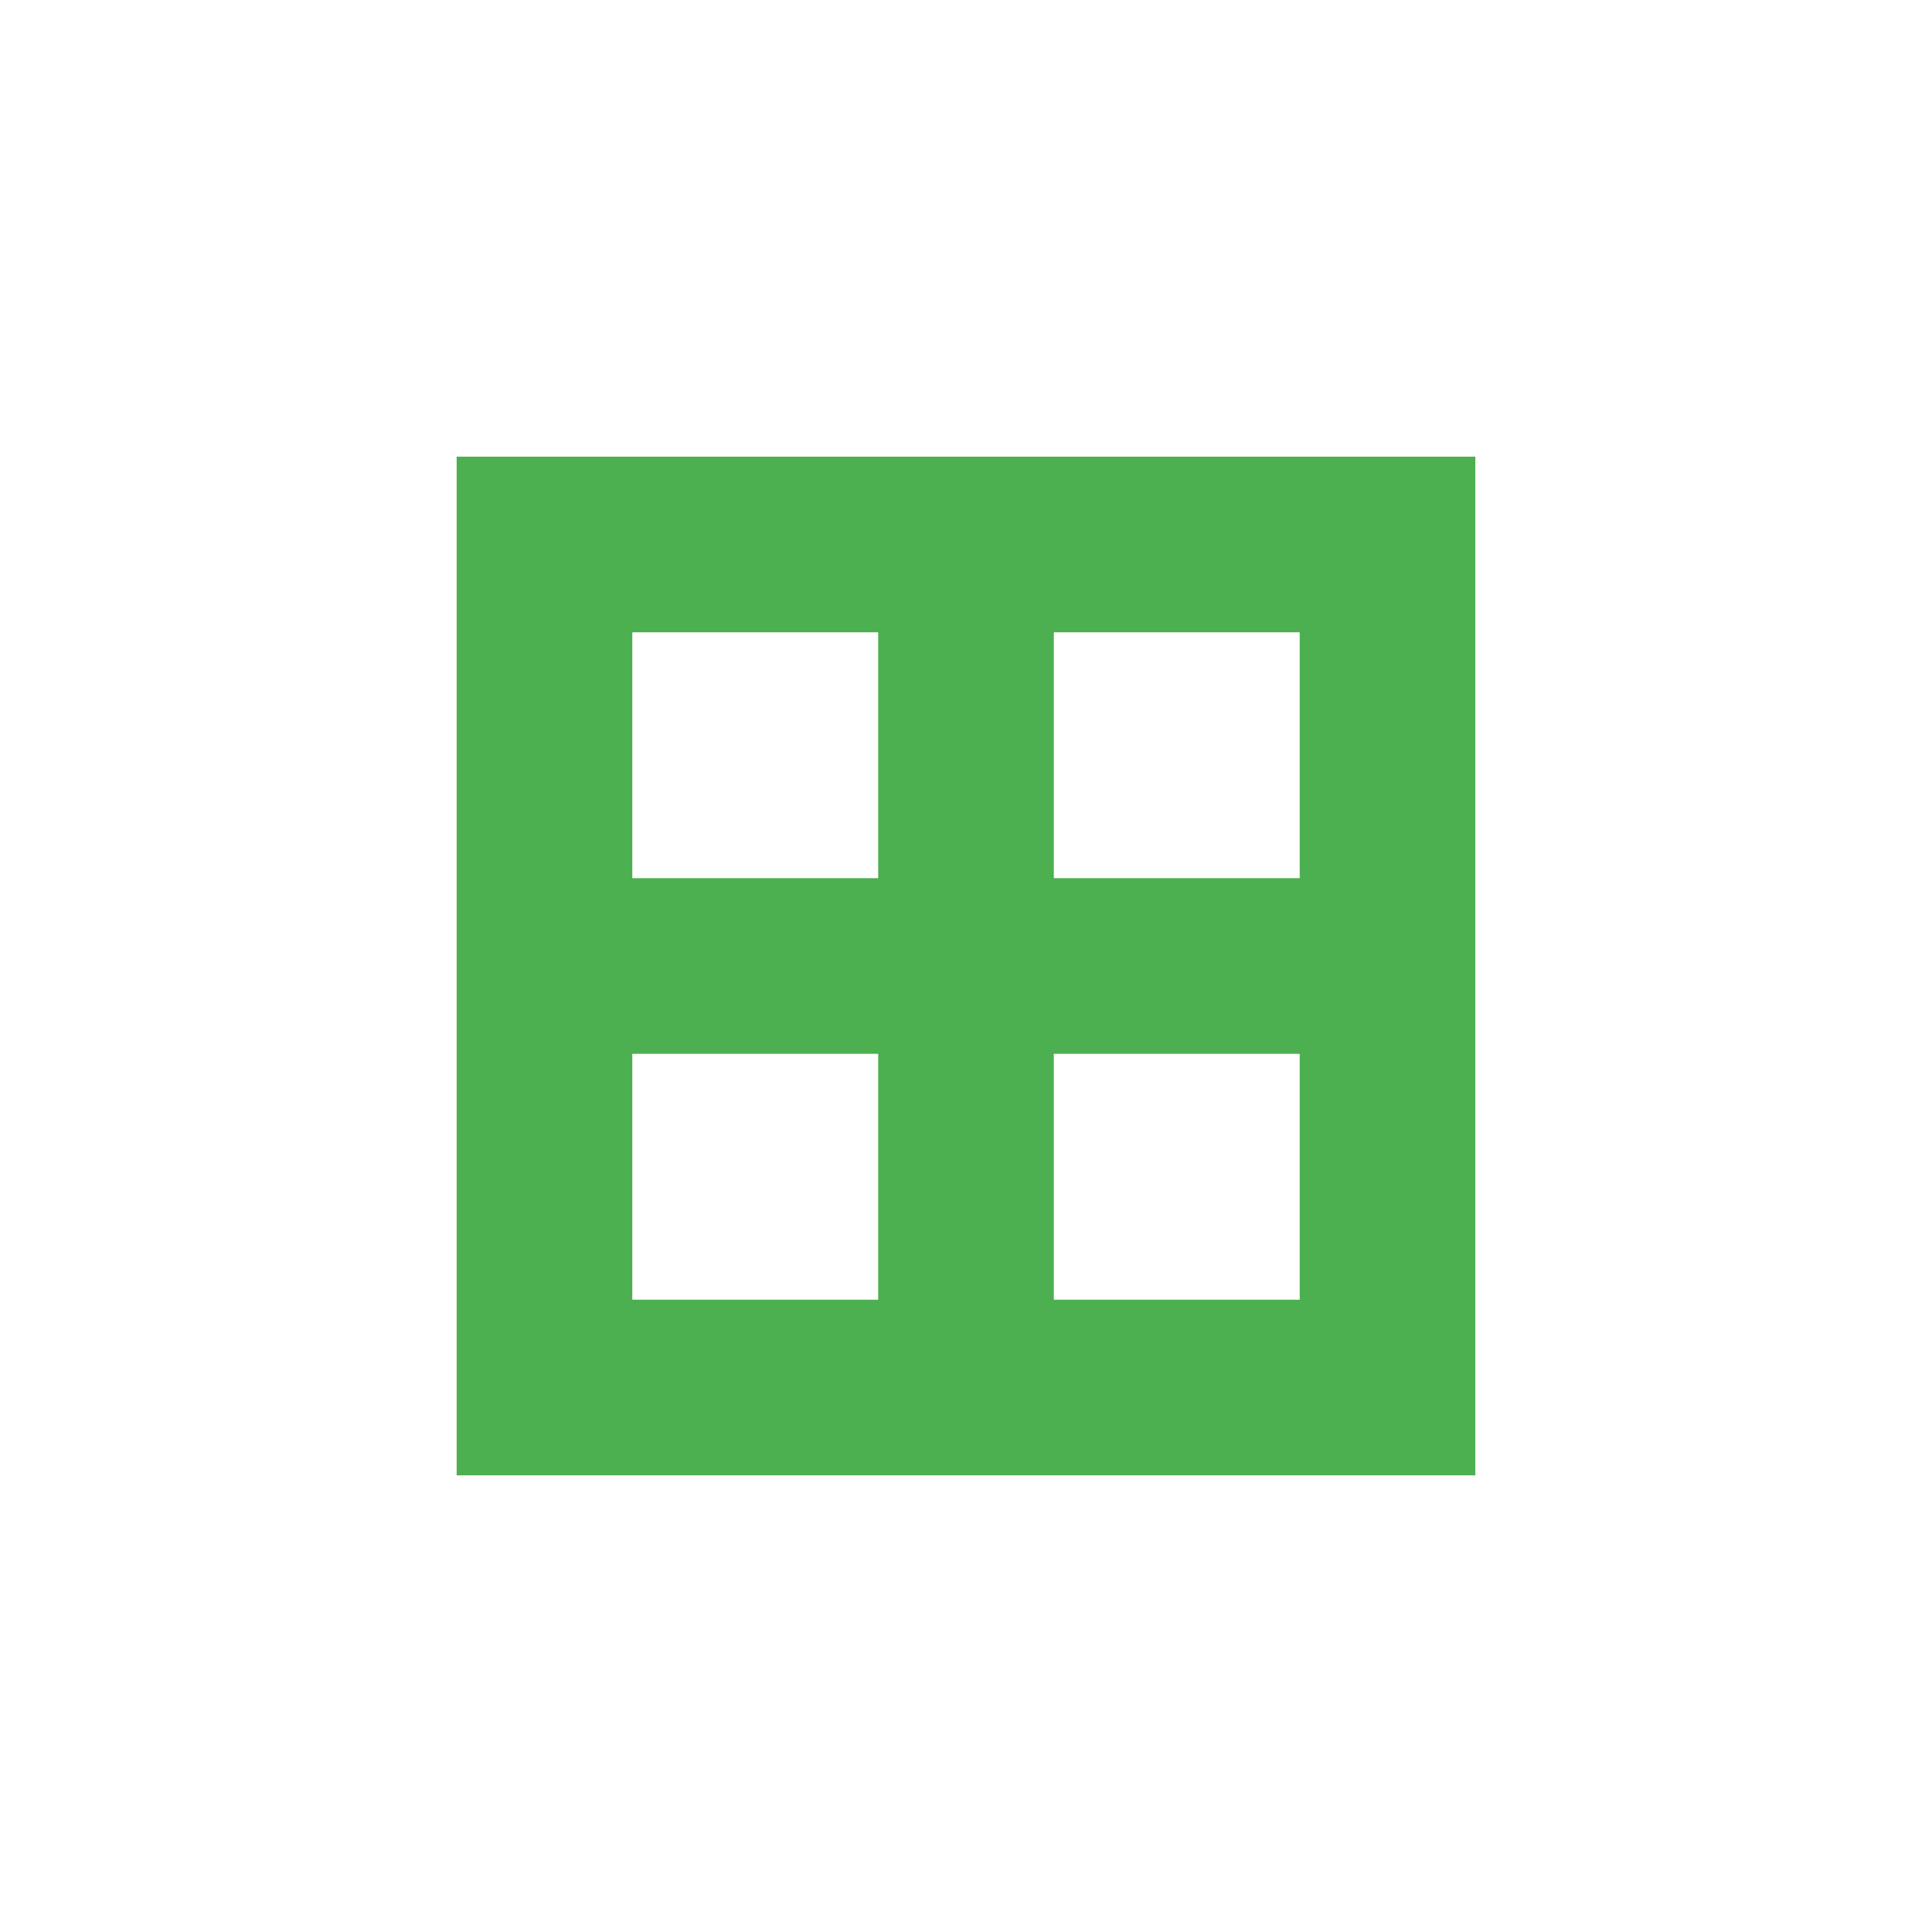
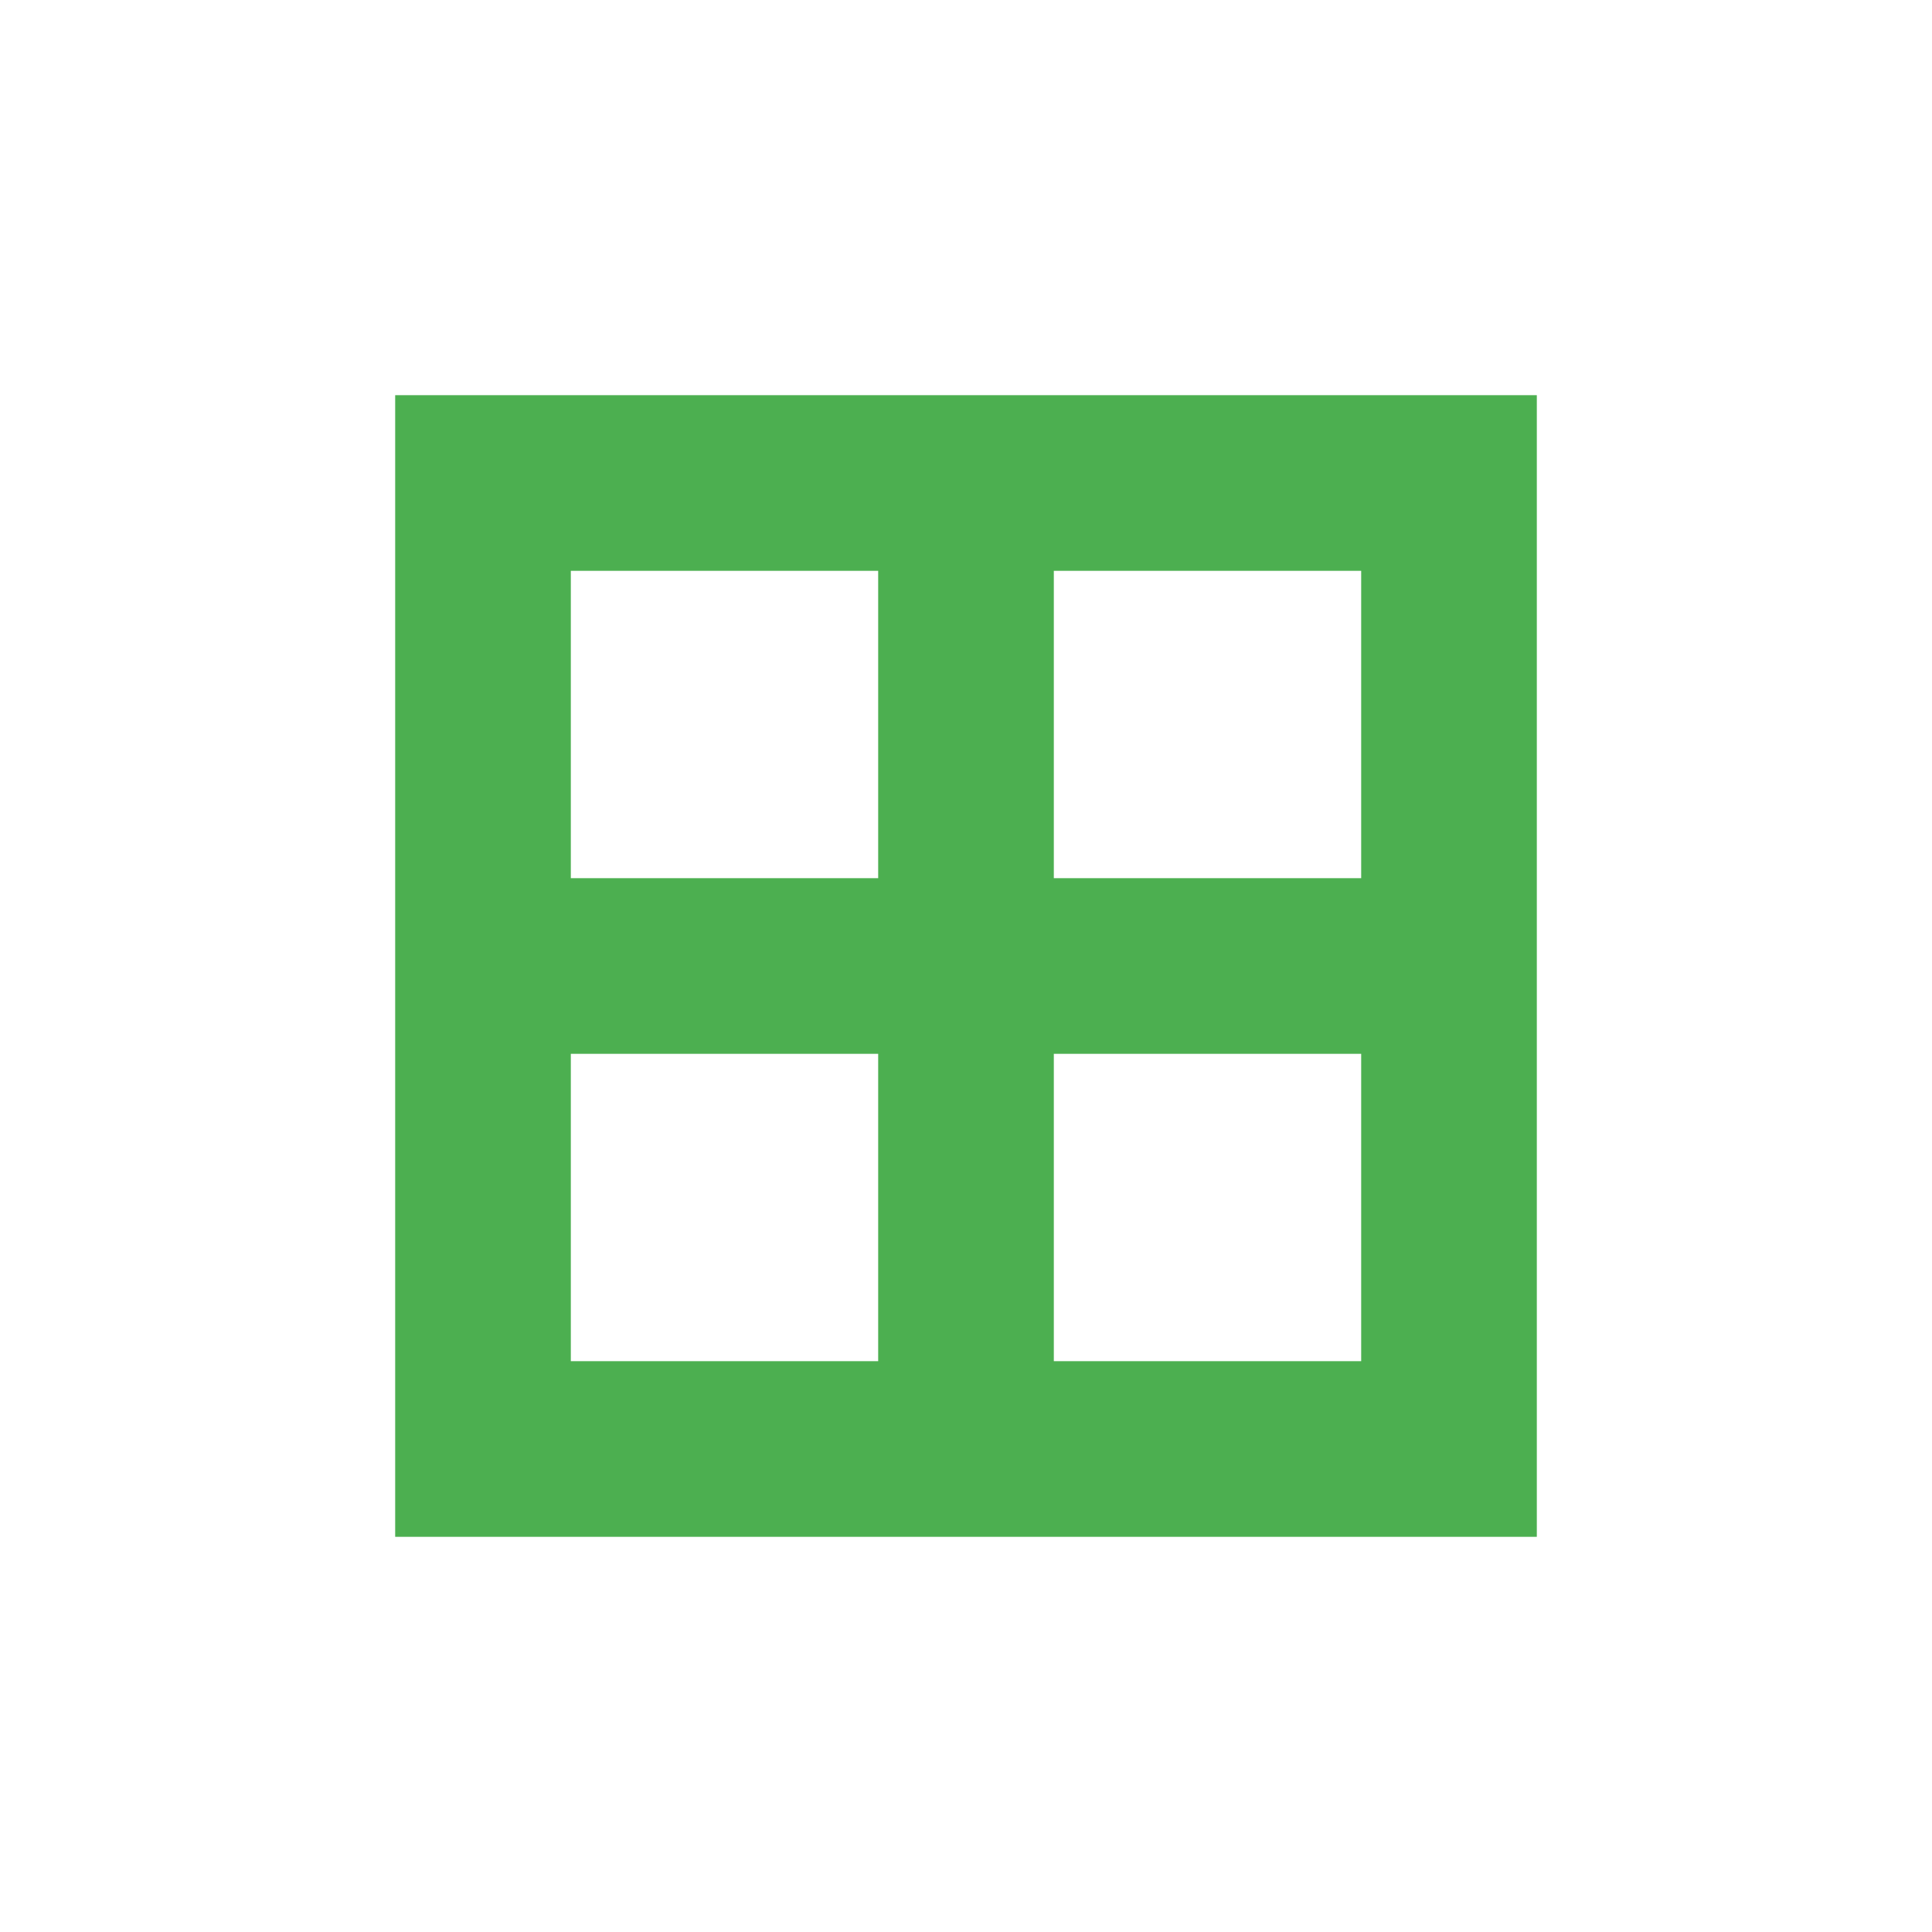
<svg xmlns="http://www.w3.org/2000/svg" version="1.1" id="Layer_1" x="0px" y="0px" viewBox="0 0 22 22" style="enable-background:new 0 0 22 22;" xml:space="preserve">
  <style type="text/css">
	.st0{fill:none;stroke:#4CAF50;stroke-width:2;stroke-miterlimit:10;}
</style>
-   <rect x="6.2" y="6.2" class="st0" width="9.6" height="9.6" />
-   <line class="st0" x1="11" y1="6.2" x2="11" y2="15.8" />
-   <line class="st0" x1="15.8" y1="11" x2="6.2" y2="11" />
+   <g>
+     <rect x="122.5" y="55.2" class="st0" width="11" height="11" />
+     <line class="st0" x1="128" y1="55.2" x2="128" y2="66.2" />
+     <line class="st0" x1="133.5" y1="60.7" x2="122.5" y2="60.7" />
+   </g>
+   <g>
+     <rect x="5.5" y="5.5" class="st0" width="11" height="11" />
+     <line class="st0" x1="11" y1="5.5" x2="11" y2="16.5" />
+     <line class="st0" x1="16.5" y1="11" x2="5.5" y2="11" />
+   </g>
</svg>
